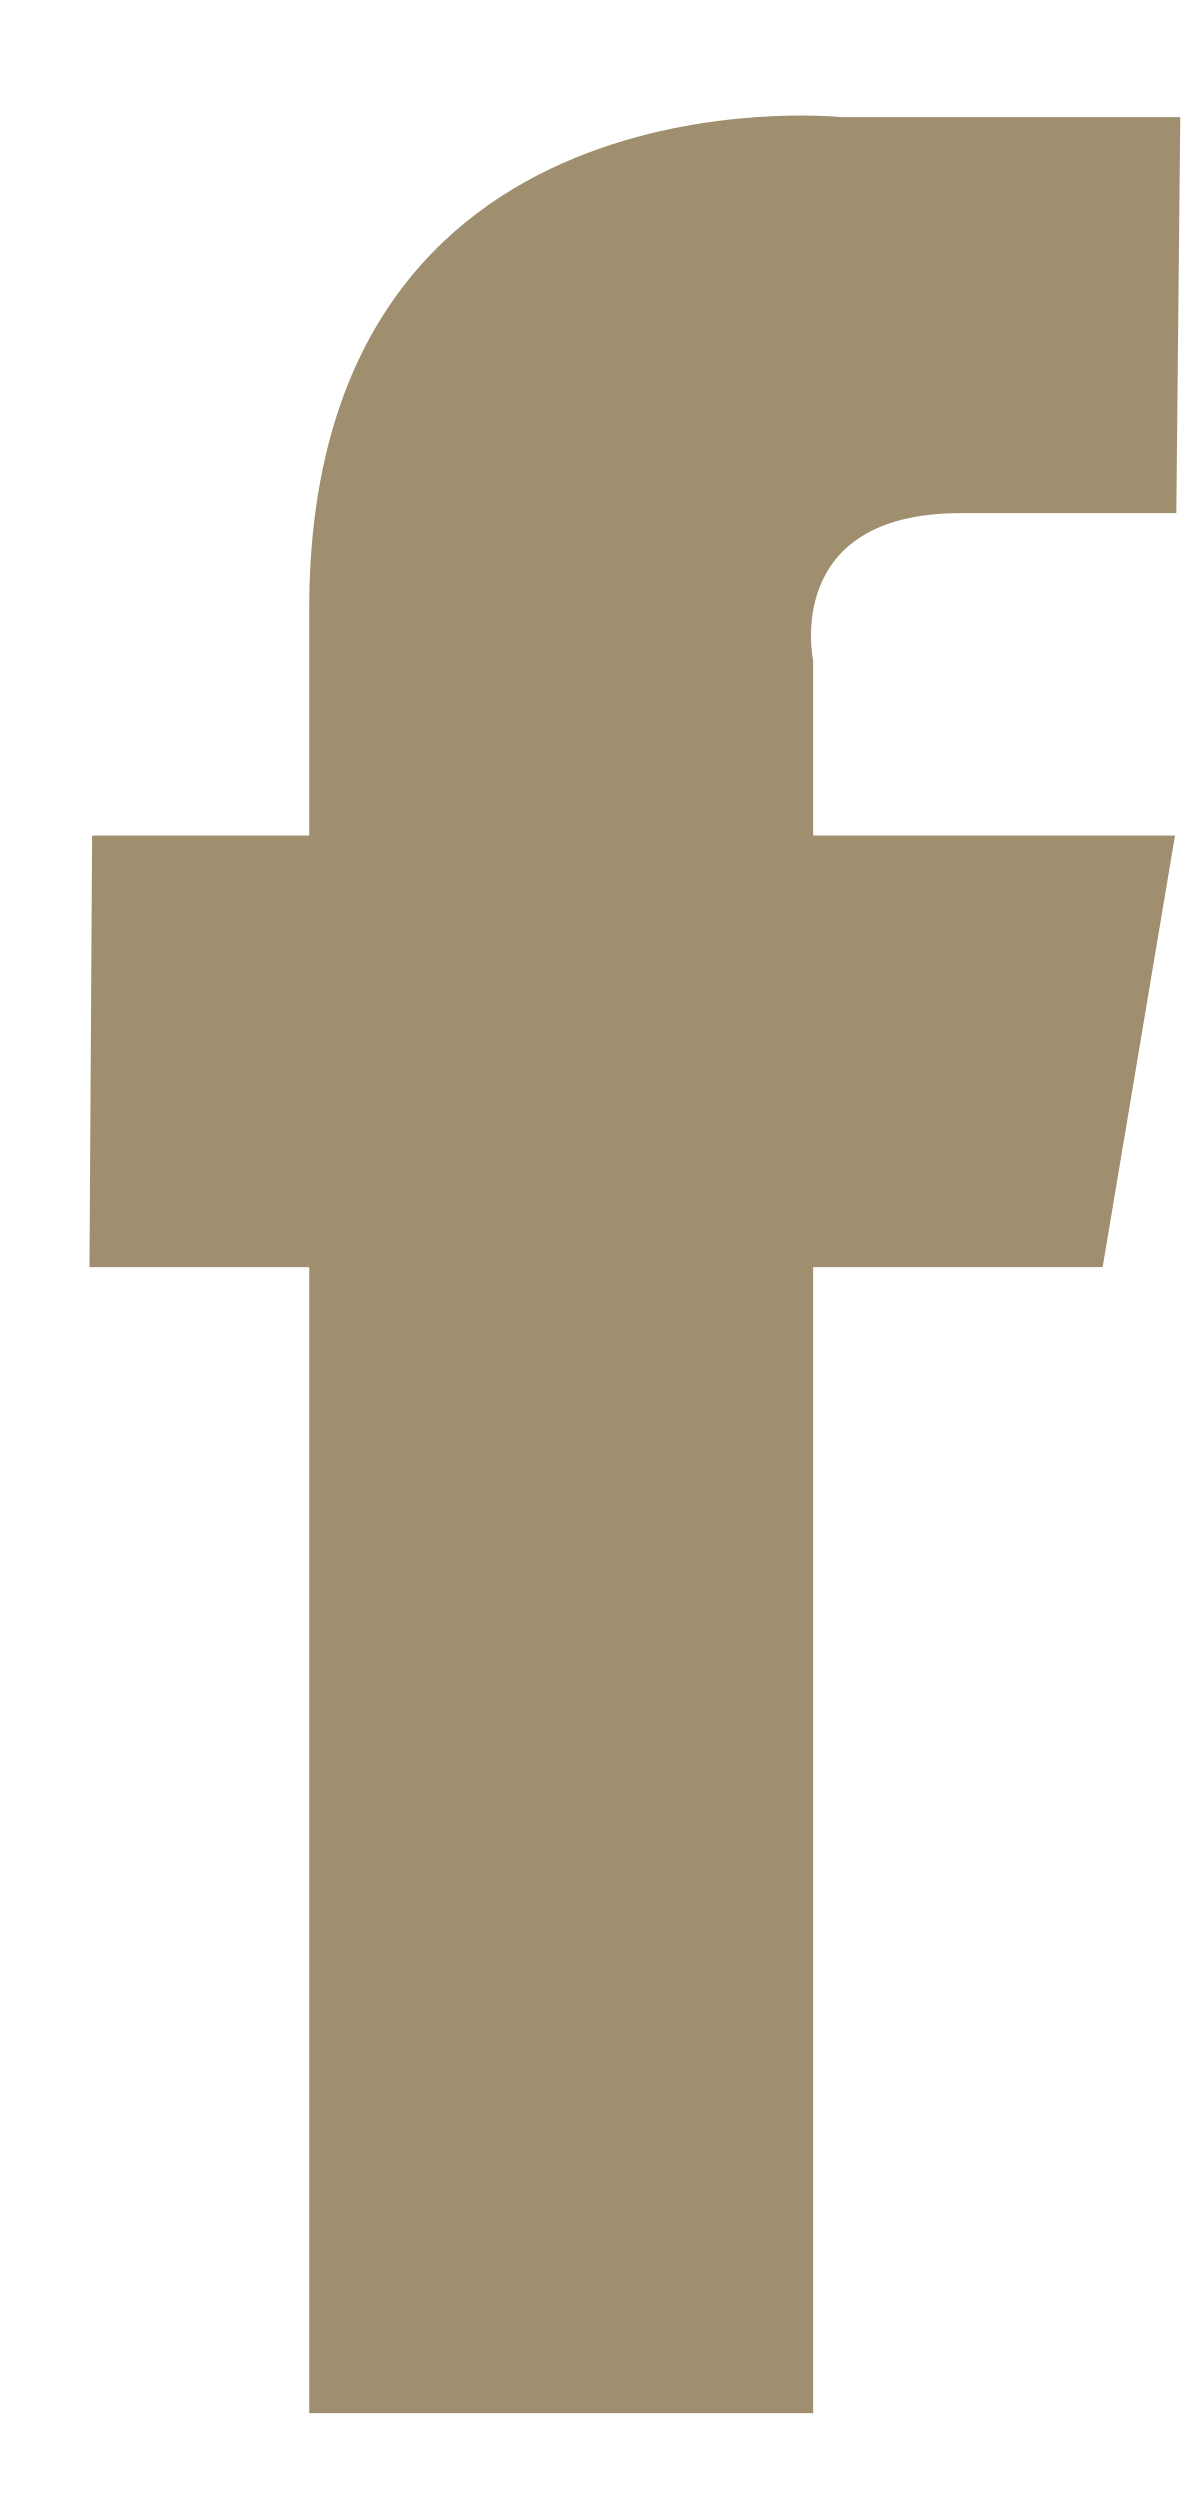
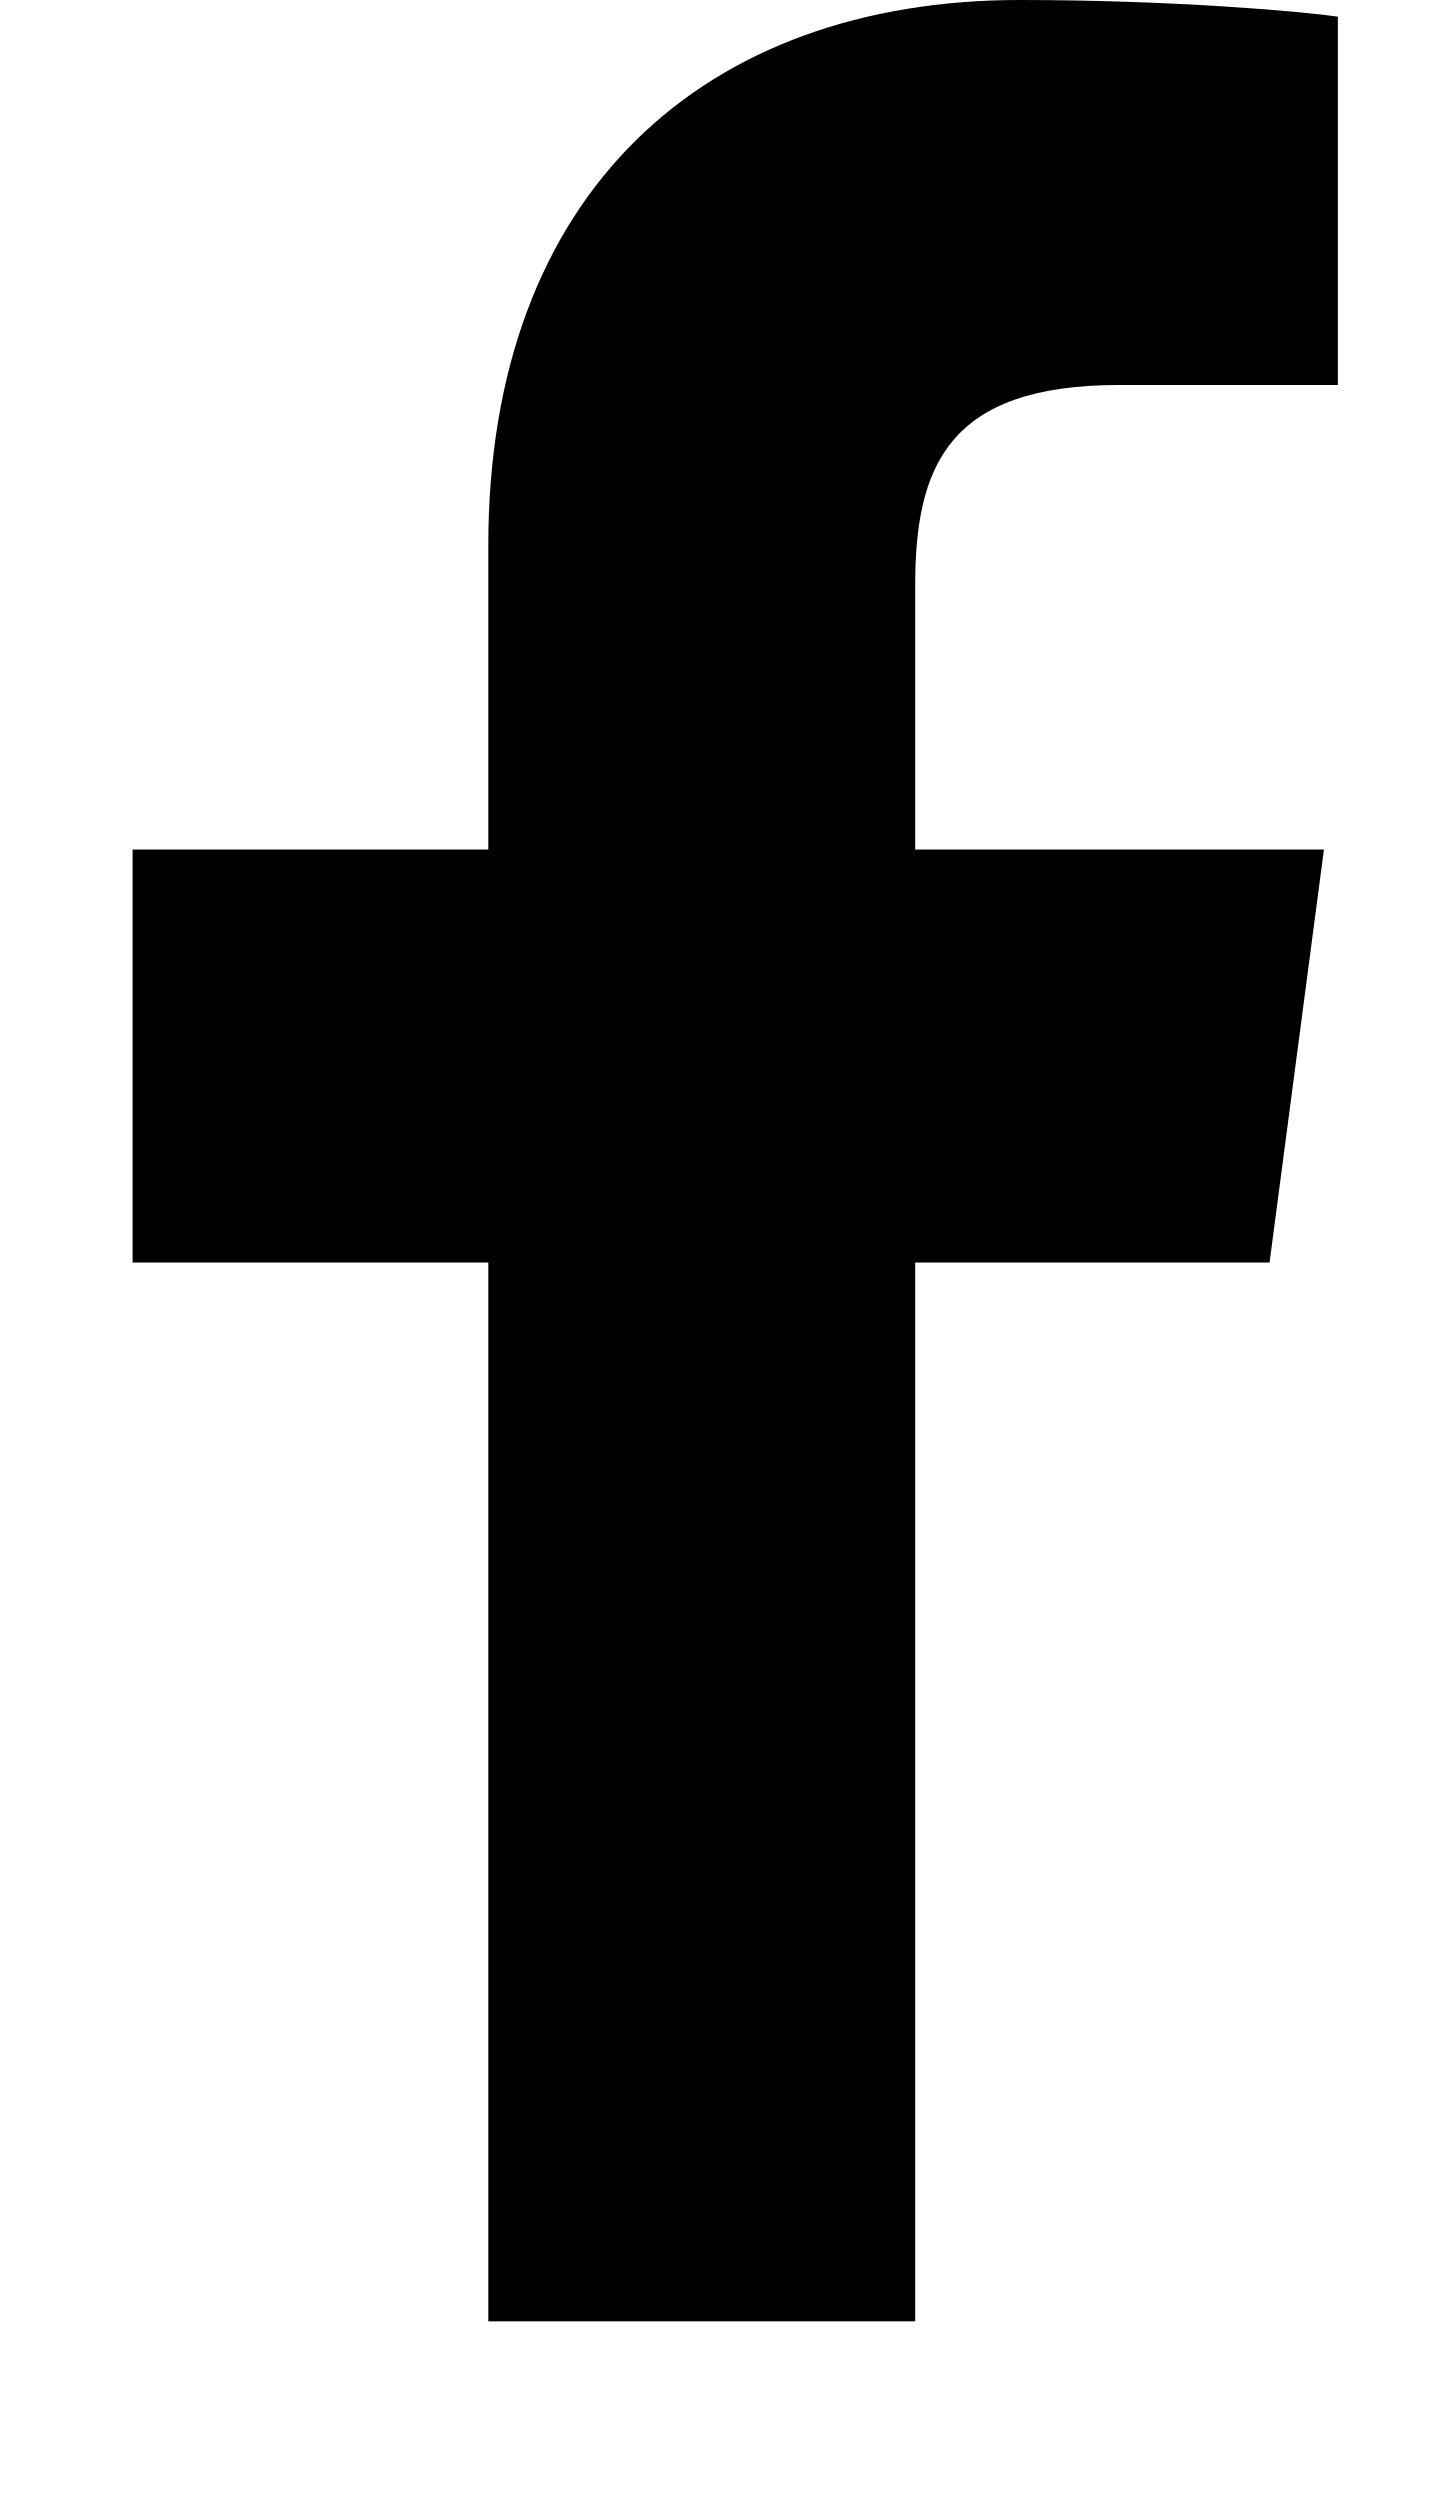
- <svg xmlns="http://www.w3.org/2000/svg" width="9" height="19" viewBox="0 0 9 19">
-   <path fill="#a08f6e" d="M8.97.89H6.39S2.35.47 2.35 4.63v1.72H.7L.68 9.63h1.67v8.71h3.83V9.63h2.2l.55-3.28H6.18V5.02S5.94 3.9 7.3 3.9h1.64z" />
+ <svg xmlns="http://www.w3.org/2000/svg" version="1.1" width="16" height="28" viewBox="0 0 16 28">
+   <path d="M14.984 0.187v4.125h-2.453c-1.922 0-2.281 0.922-2.281 2.25v2.953h4.578l-0.609 4.625h-3.969v11.859h-4.781v-11.859h-3.984v-4.625h3.984v-3.406c0-3.953 2.422-6.109 5.953-6.109 1.687 0 3.141 0.125 3.563 0.187z" />
</svg>
